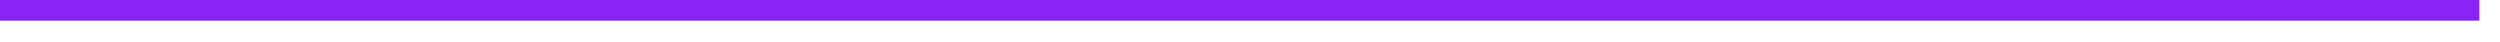
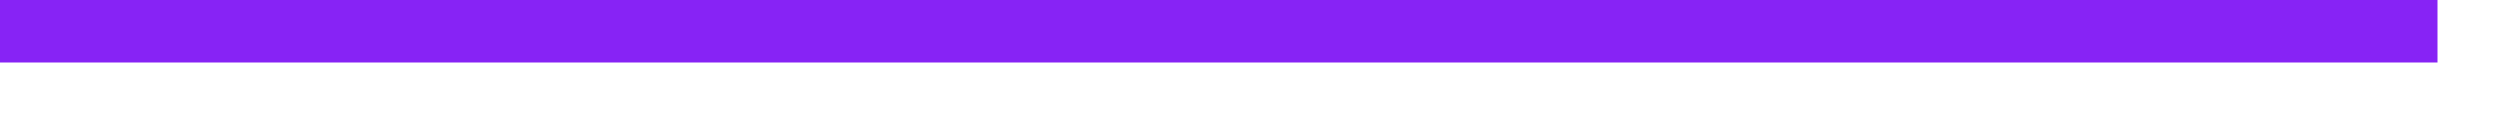
- <svg xmlns="http://www.w3.org/2000/svg" version="1.1" width="121px" height="2px">
-   <g transform="matrix(1 0 0 1 -226 -334 )">
-     <path d="M 226 334.5  L 346 334.5  " stroke-width="1" stroke="#8723f5" fill="none" />
+ <svg xmlns="http://www.w3.org/2000/svg" version="1.1" width="40px" height="2px">
+   <g transform="matrix(1 0 0 1 -604 -260 )">
+     <path d="M 604 260.5  L 643 260.5  " stroke-width="1" stroke="#8723f5" fill="none" />
  </g>
</svg>
